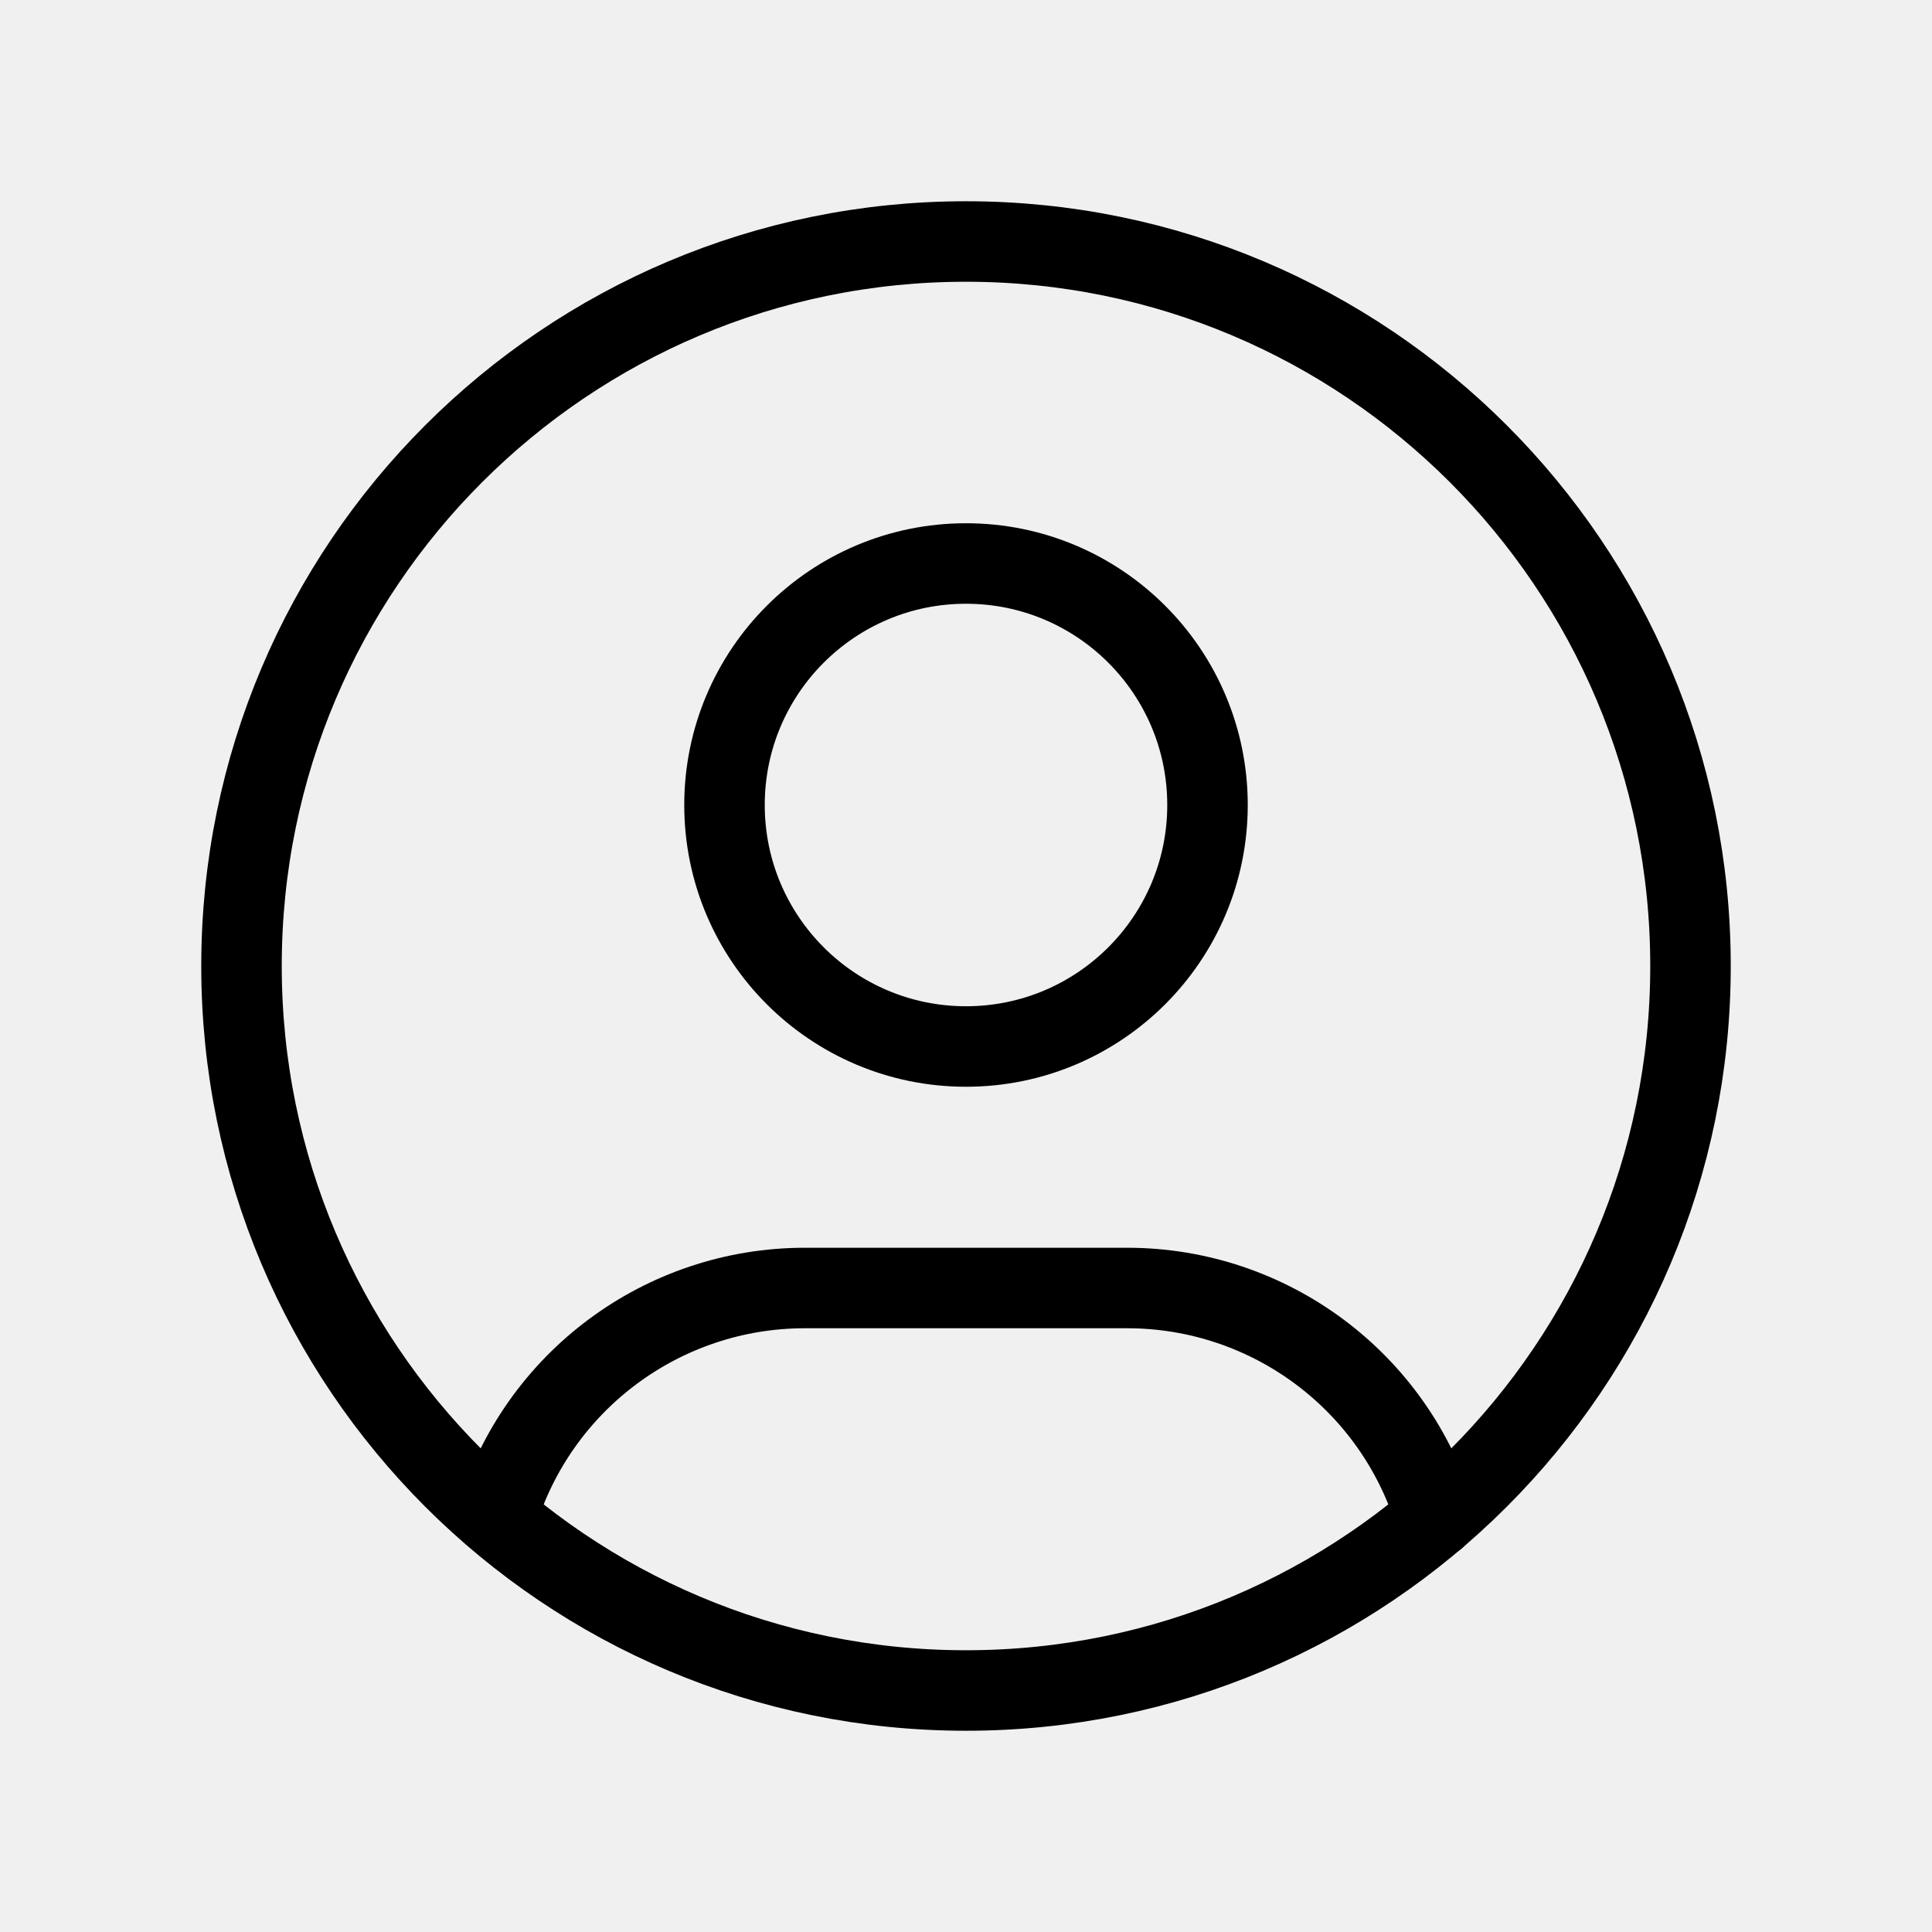
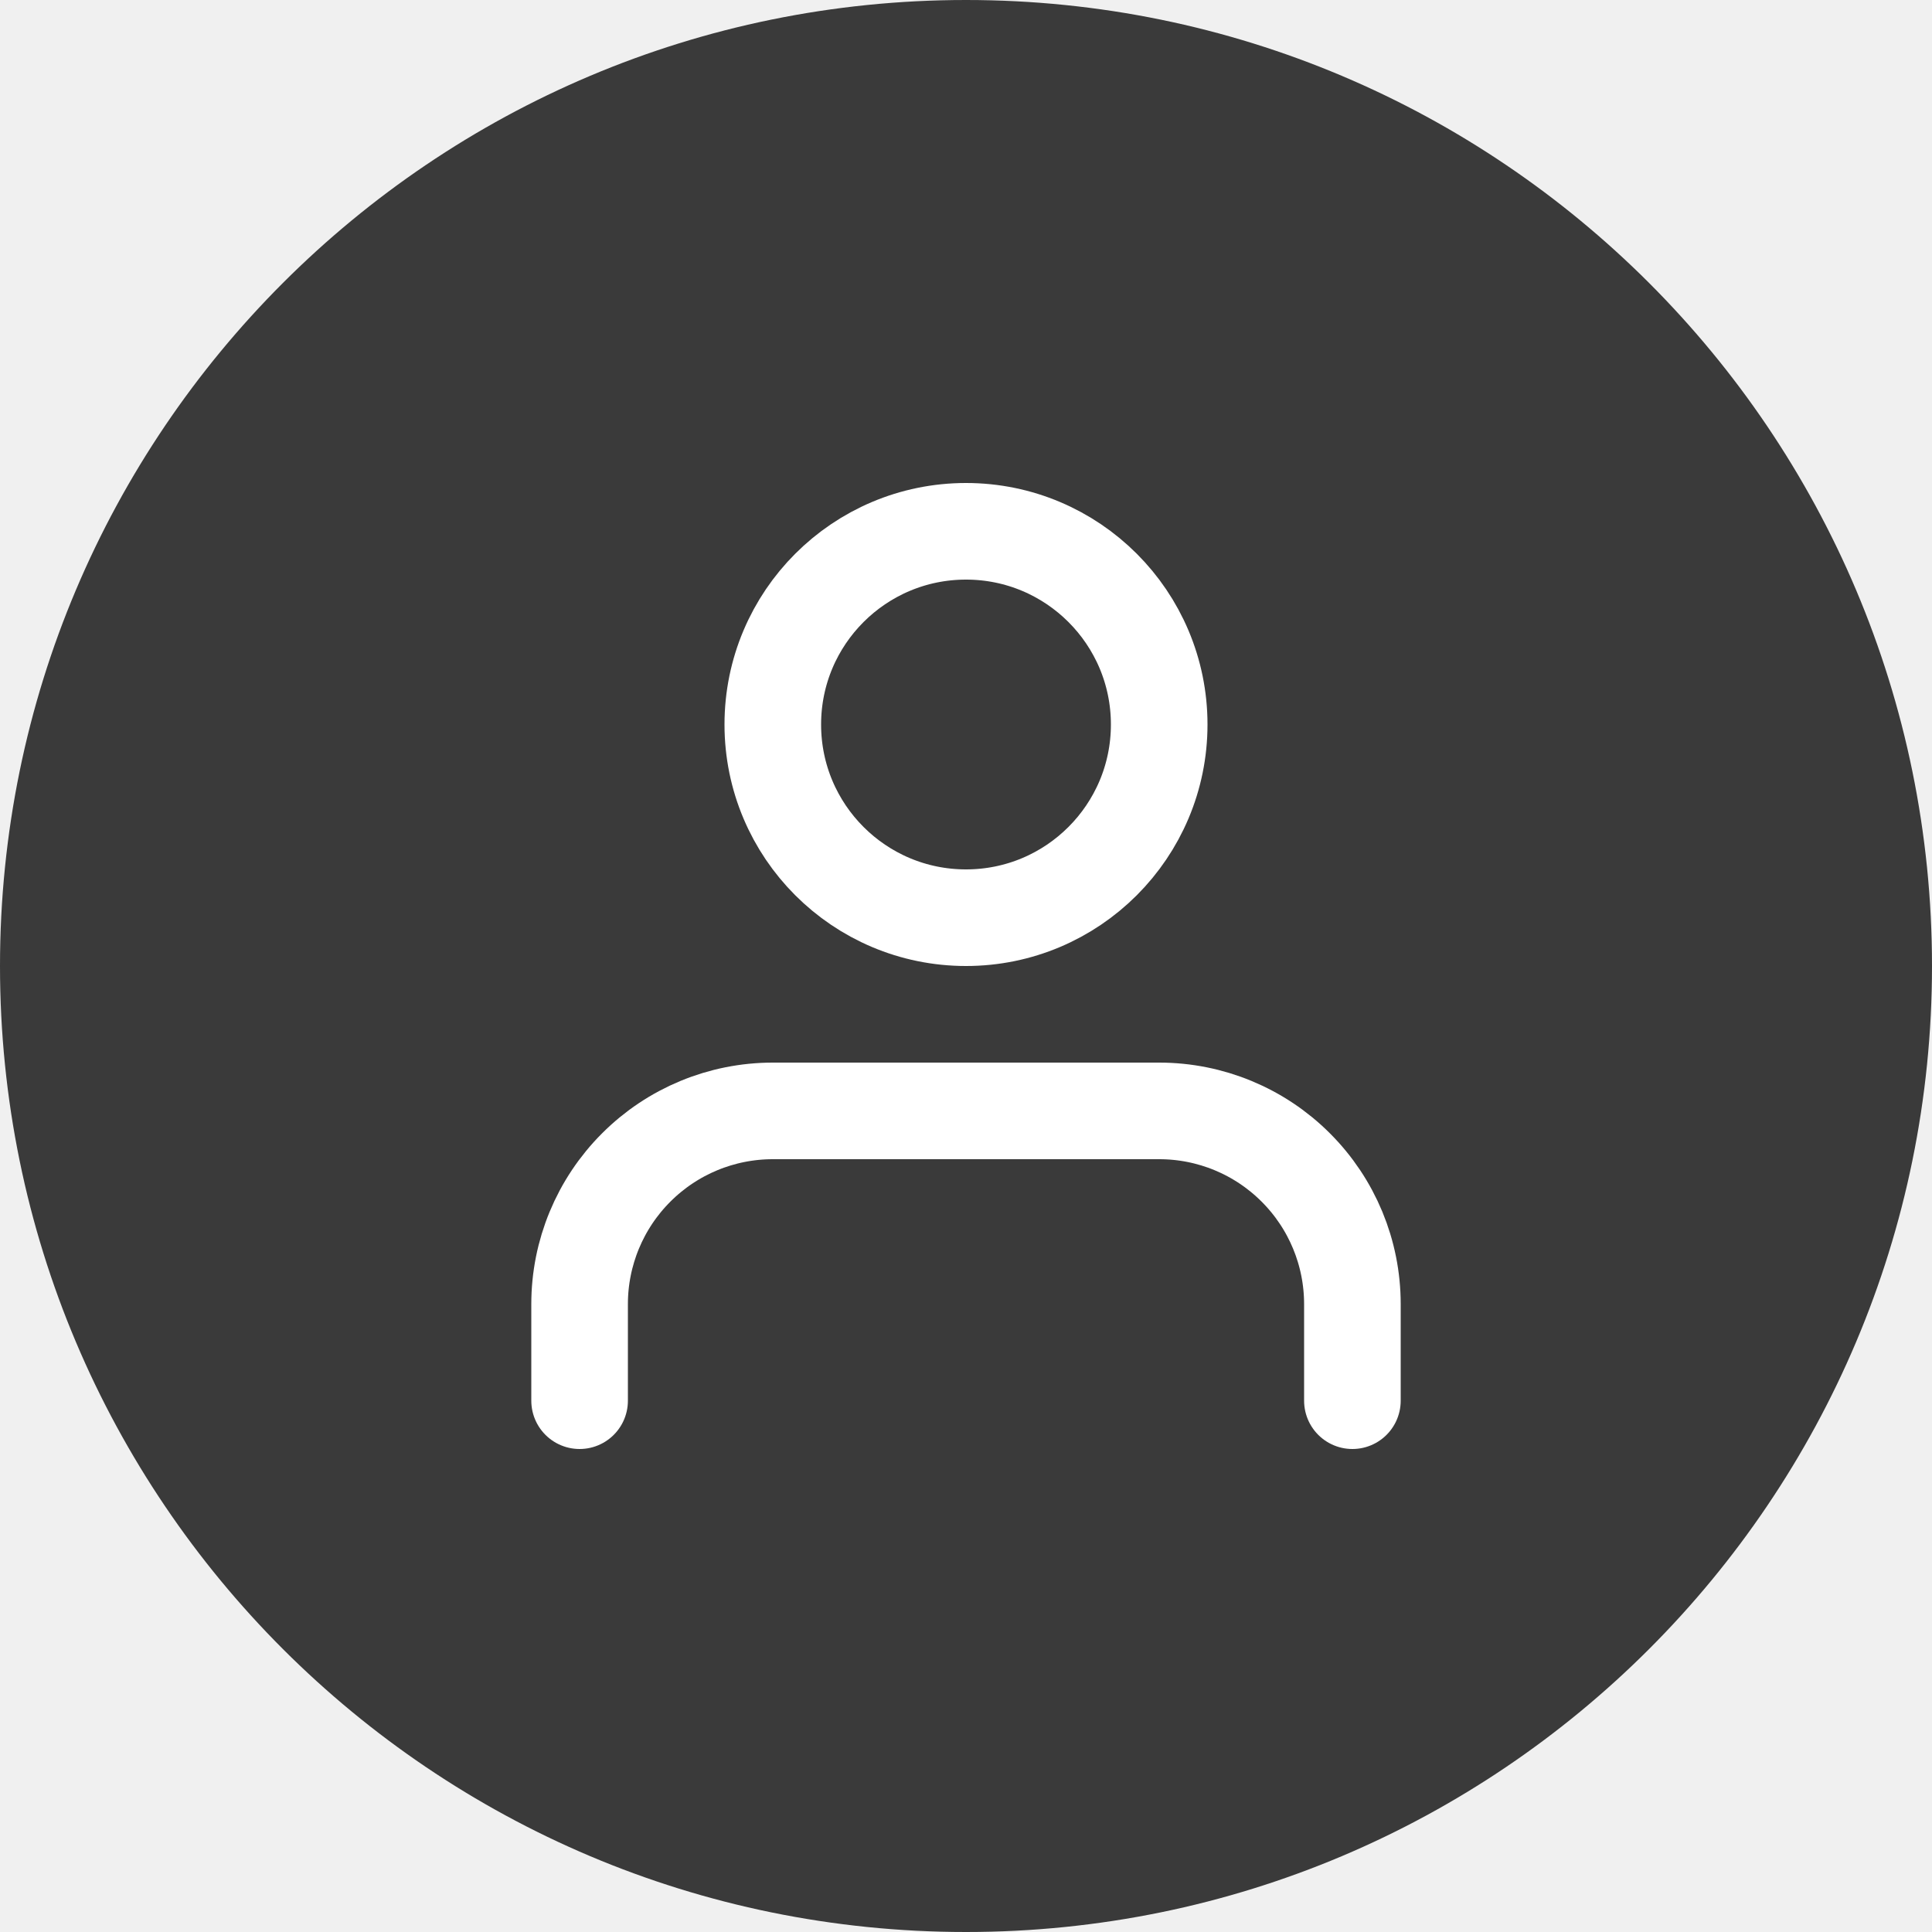
- <svg xmlns="http://www.w3.org/2000/svg" viewBox="0 0 24 24" fill="none" stroke="currentColor" stroke-linecap="round" stroke-linejoin="round" width="48" height="48" stroke-width="1">
-   <path d="M12 12m-9 0a9 9 0 1 0 18 0a9 9 0 1 0 -18 0" />
-   <path d="M12 10m-3 0a3 3 0 1 0 6 0a3 3 0 1 0 -6 0" />
-   <path d="M6.168 18.849a4 4 0 0 1 3.832 -2.849h4a4 4 0 0 1 3.834 2.855" />
+ <svg xmlns="http://www.w3.org/2000/svg" width="40" height="40" viewBox="0 0 40 40" fill="none">
+   <path d="M40 20C40 31.046 31.046 40 20 40C8.954 40 0 31.046 0 20C0 8.954 8.954 0 20 0C31.046 0 40 8.954 40 20Z" fill="#3A3A3A" />
+   <path d="M28 29V27C28 25.939 27.579 24.922 26.828 24.172C26.078 23.421 25.061 23 24 23H16C14.939 23 13.922 23.421 13.172 24.172C12.421 24.922 12 25.939 12 27V29M24 15C24 17.209 22.209 19 20 19C17.791 19 16 17.209 16 15C16 12.791 17.791 11 20 11C22.209 11 24 12.791 24 15Z" stroke="white" stroke-width="2" stroke-linecap="round" stroke-linejoin="round" />
</svg>
